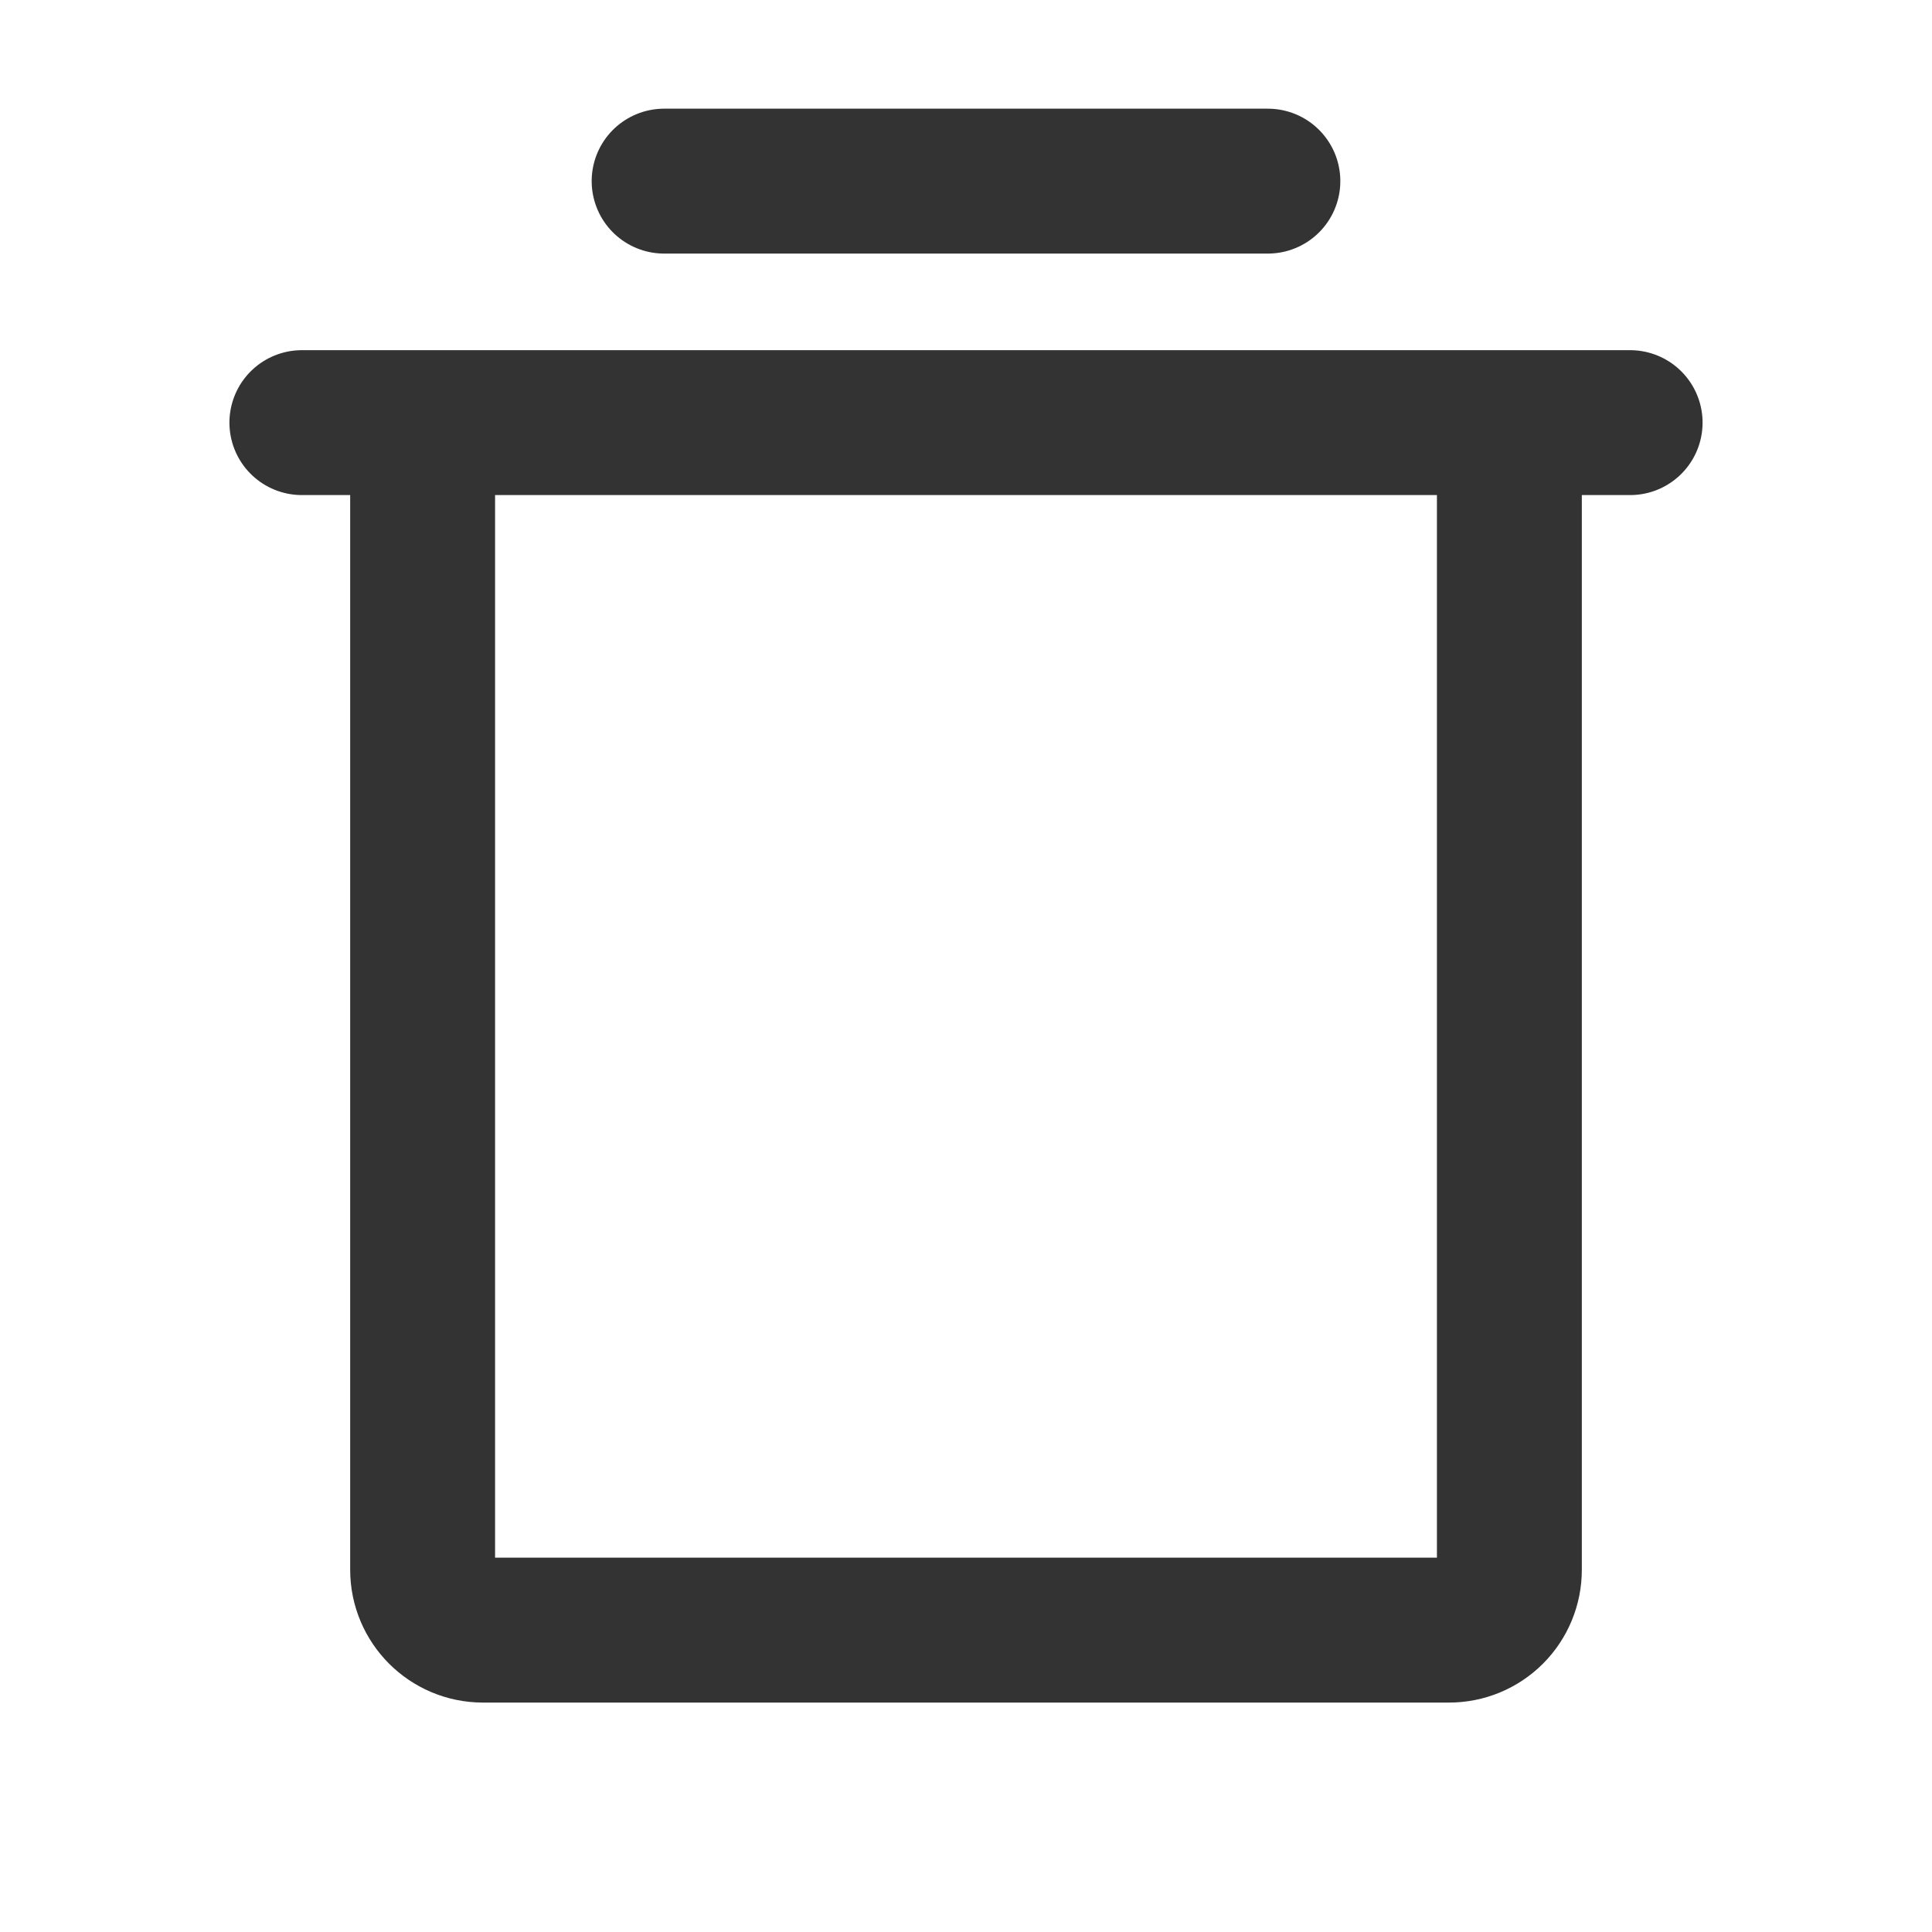
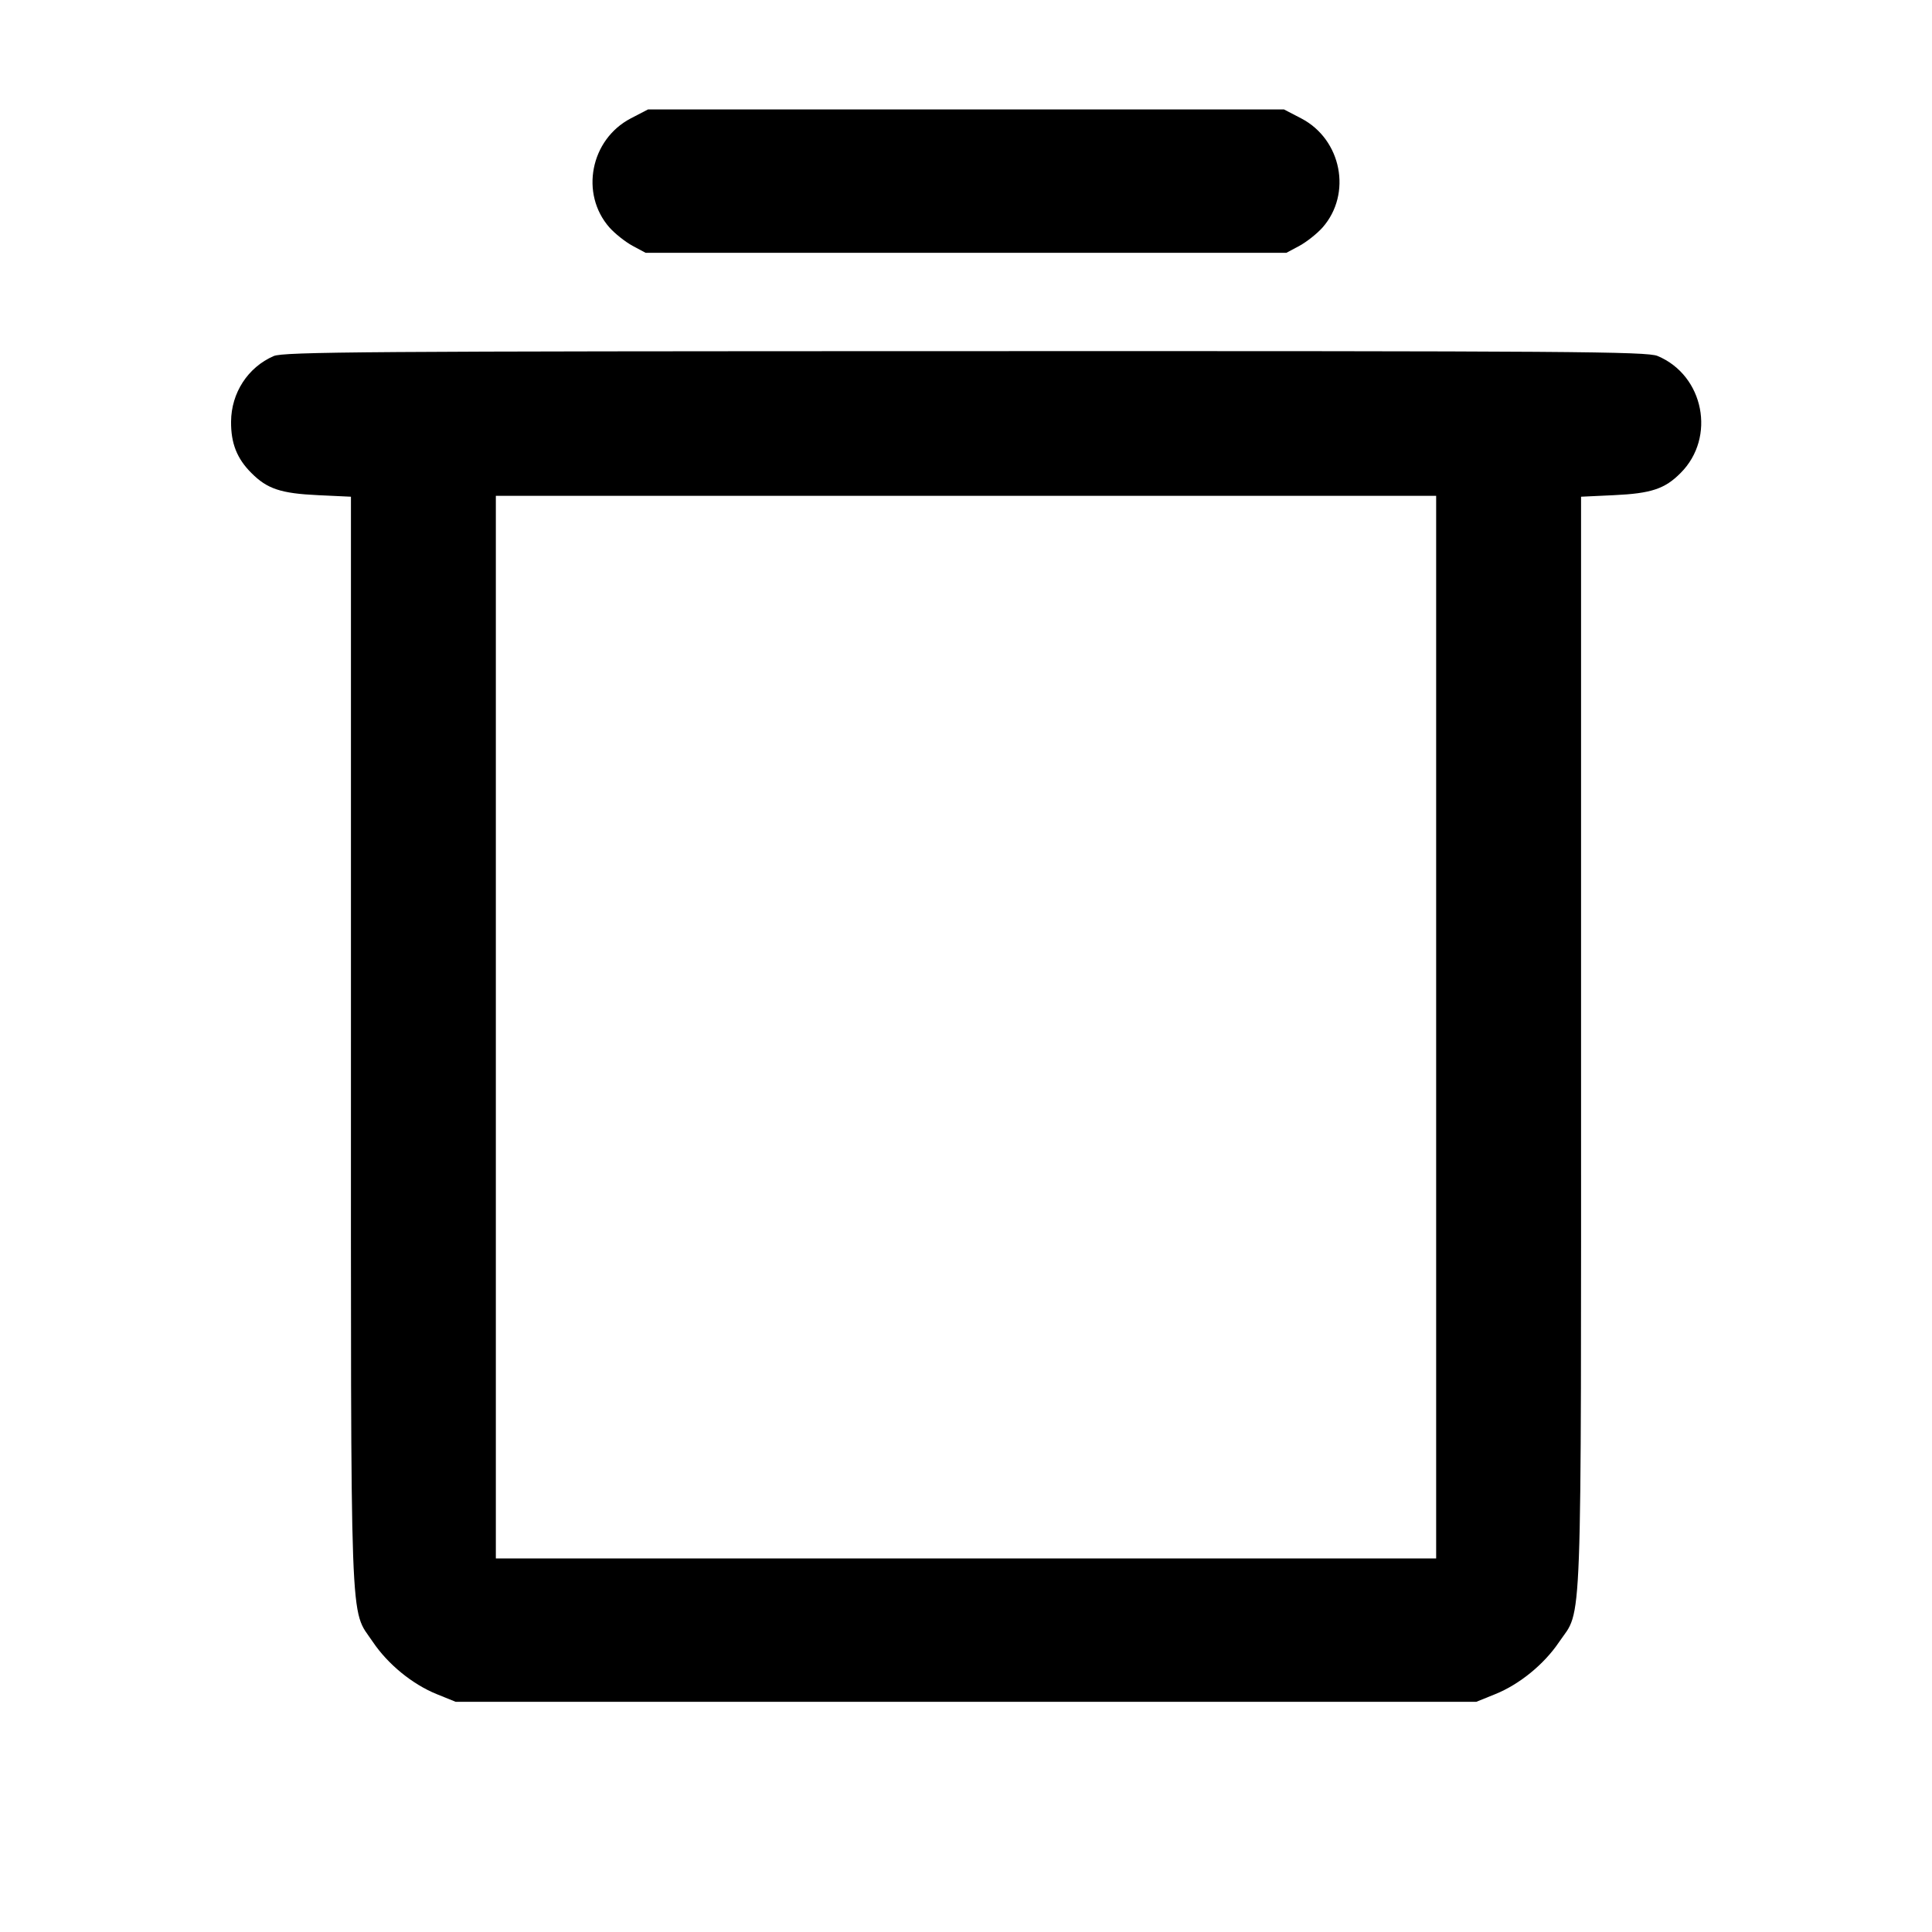
<svg xmlns="http://www.w3.org/2000/svg" xml:space="preserve" fill="none" viewBox="0 0 20 20">
-   <path stroke="#333" stroke-linecap="round" stroke-linejoin="round" stroke-width="1.5" d="M16.875 4.375H3.125m3.75-2.5h6.25m2.5 2.5V16.25a.624.624 0 0 1-.625.625H5a.625.625 0 0 1-.625-.625V4.375" />
+   <path d="M6.529 1.226 C 6.112 1.444,6.002 2.006,6.309 2.355 C 6.365 2.418,6.472 2.503,6.547 2.544 L 6.683 2.617 10.000 2.617 L 13.317 2.617 13.453 2.544 C 13.528 2.503,13.635 2.418,13.691 2.355 C 13.998 2.006,13.888 1.444,13.471 1.226 L 13.292 1.133 10.000 1.133 L 6.708 1.133 6.529 1.226 M2.833 3.686 C 2.566 3.802,2.394 4.067,2.392 4.364 C 2.390 4.589,2.453 4.748,2.603 4.897 C 2.766 5.061,2.907 5.108,3.292 5.126 L 3.633 5.142 3.633 10.781 C 3.633 17.048,3.618 16.636,3.859 16.996 C 4.015 17.228,4.269 17.436,4.522 17.538 L 4.717 17.617 10.000 17.617 L 15.283 17.617 15.478 17.538 C 15.729 17.437,15.984 17.229,16.139 16.999 C 16.383 16.638,16.367 17.080,16.367 10.794 L 16.367 5.142 16.708 5.126 C 17.093 5.108,17.234 5.061,17.397 4.897 C 17.766 4.529,17.640 3.886,17.159 3.685 C 17.049 3.639,16.286 3.633,9.993 3.635 C 3.775 3.636,2.936 3.642,2.833 3.686 M14.867 10.633 L 14.867 16.133 10.000 16.133 L 5.133 16.133 5.133 10.633 L 5.133 5.133 10.000 5.133 L 14.867 5.133 14.867 10.633 " stroke="none" fill-rule="evenodd" fill="black" />
</svg>
